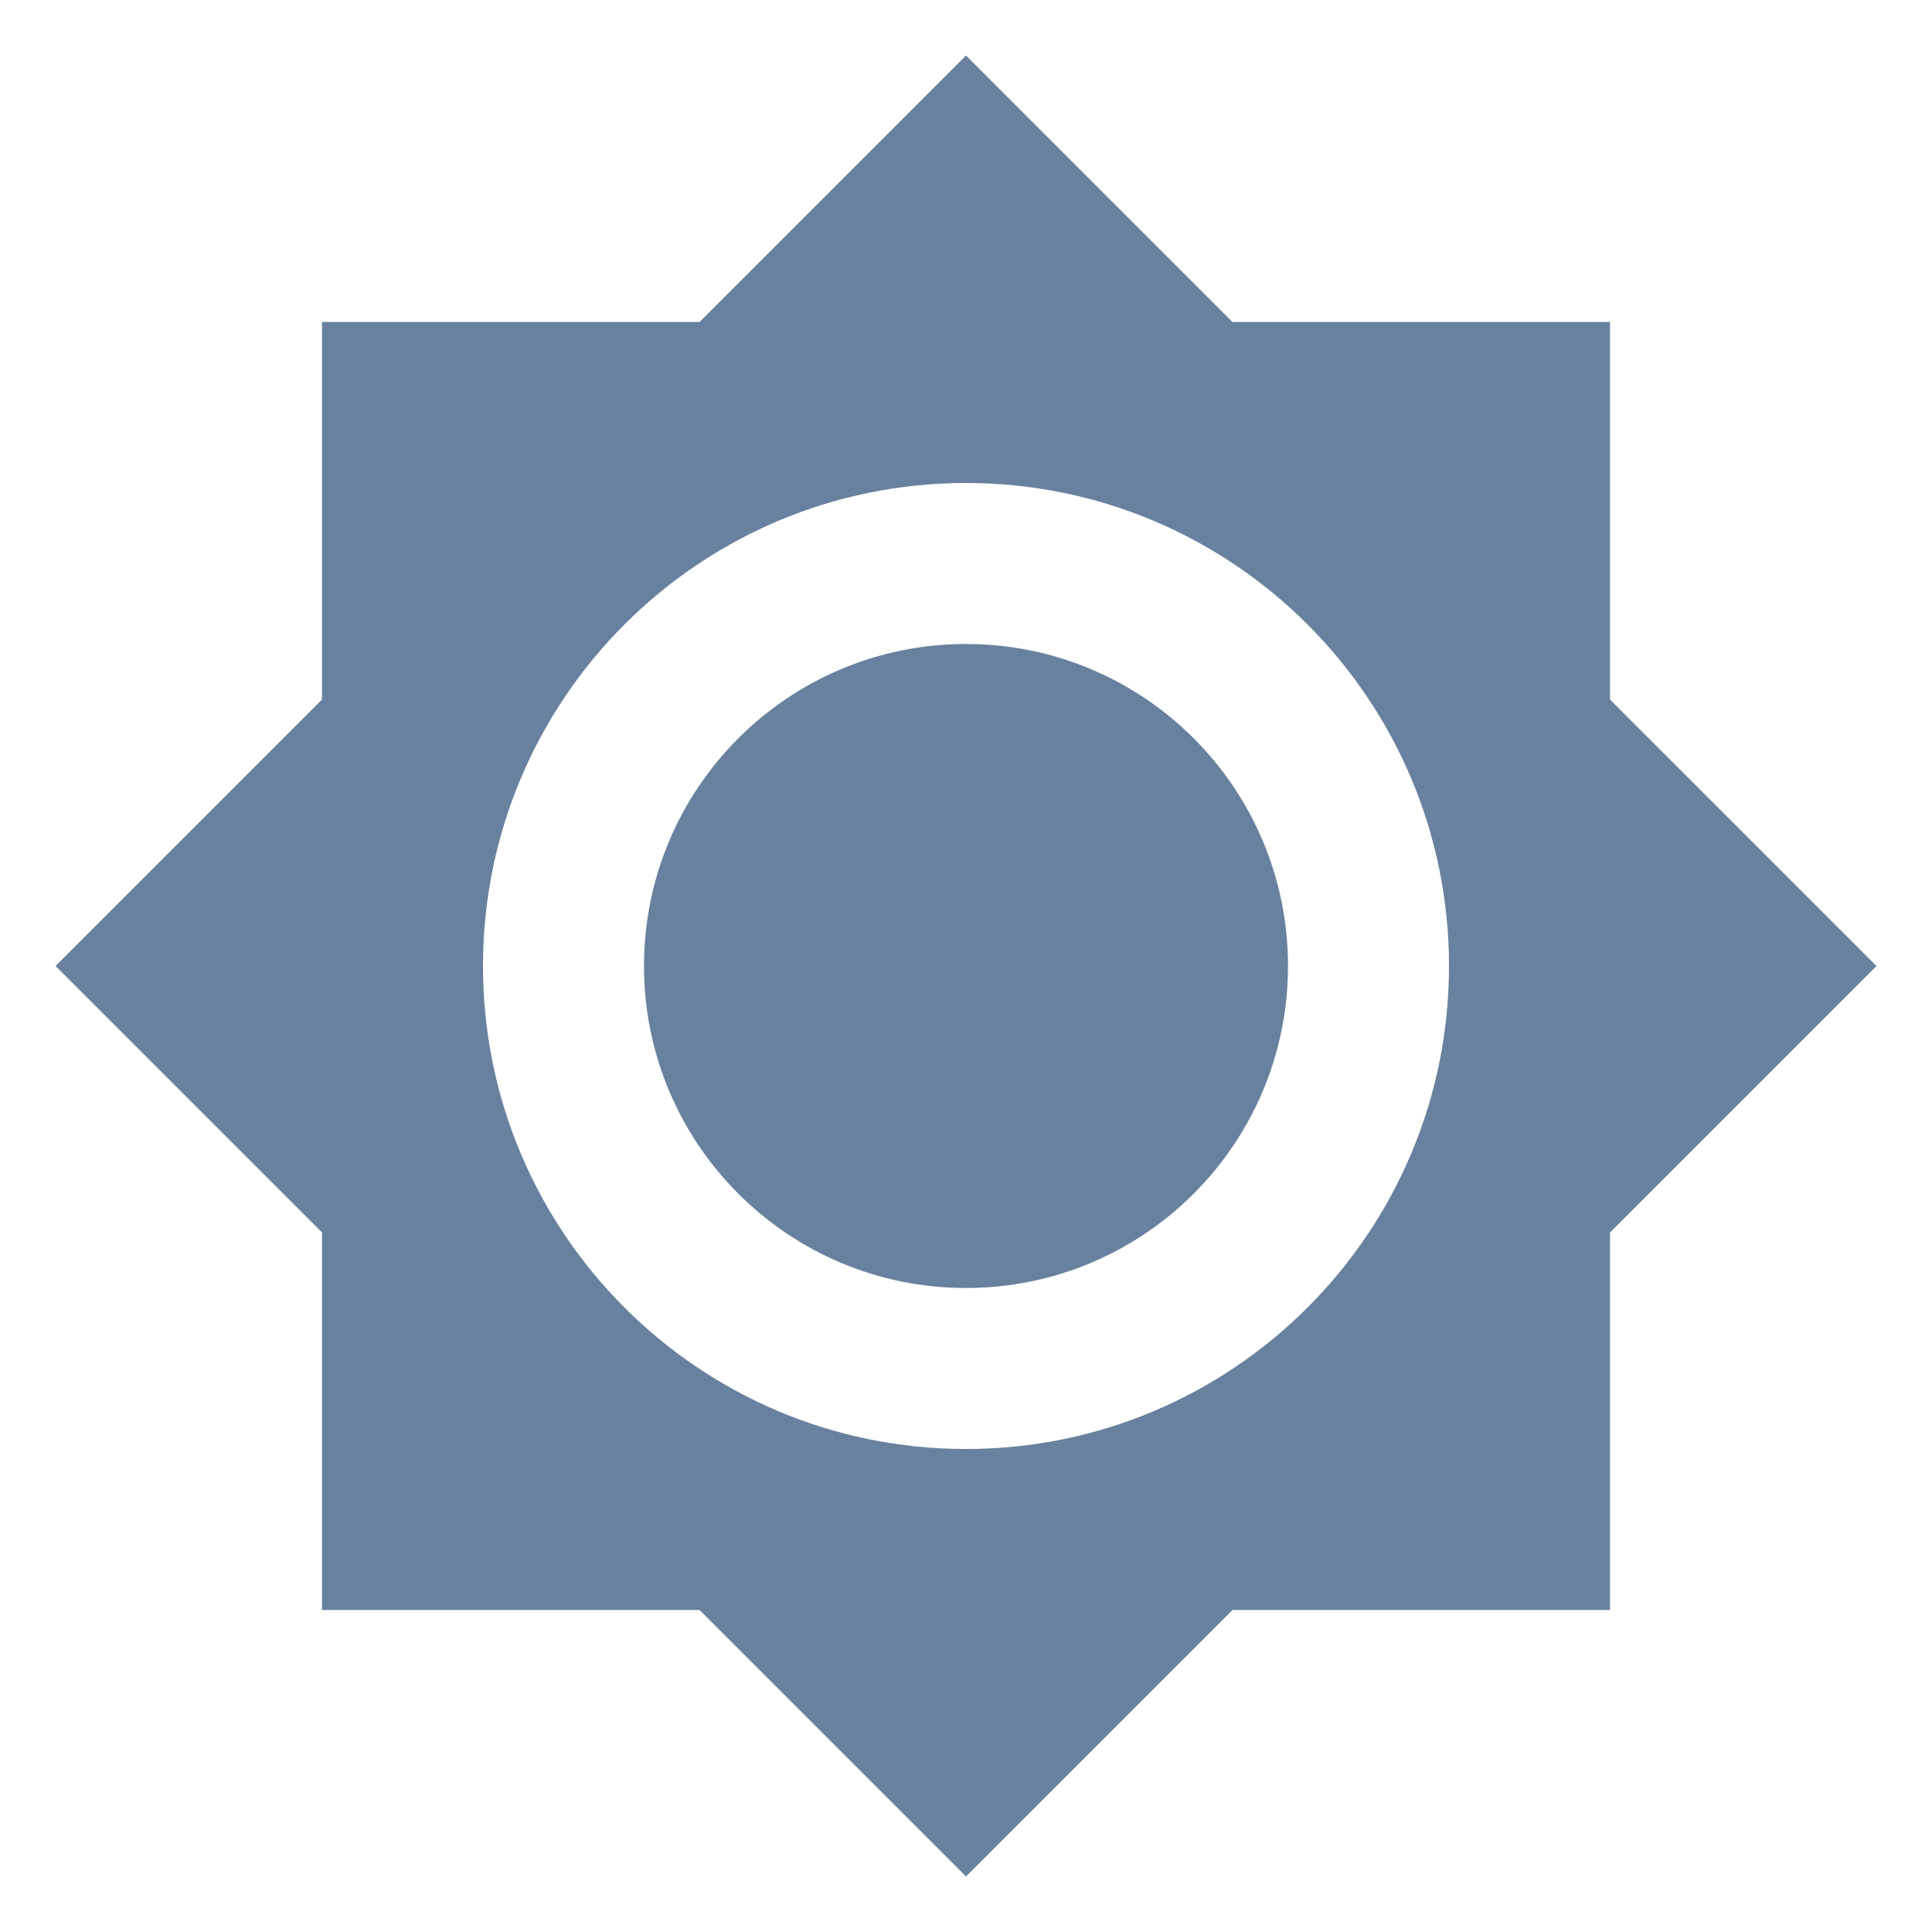
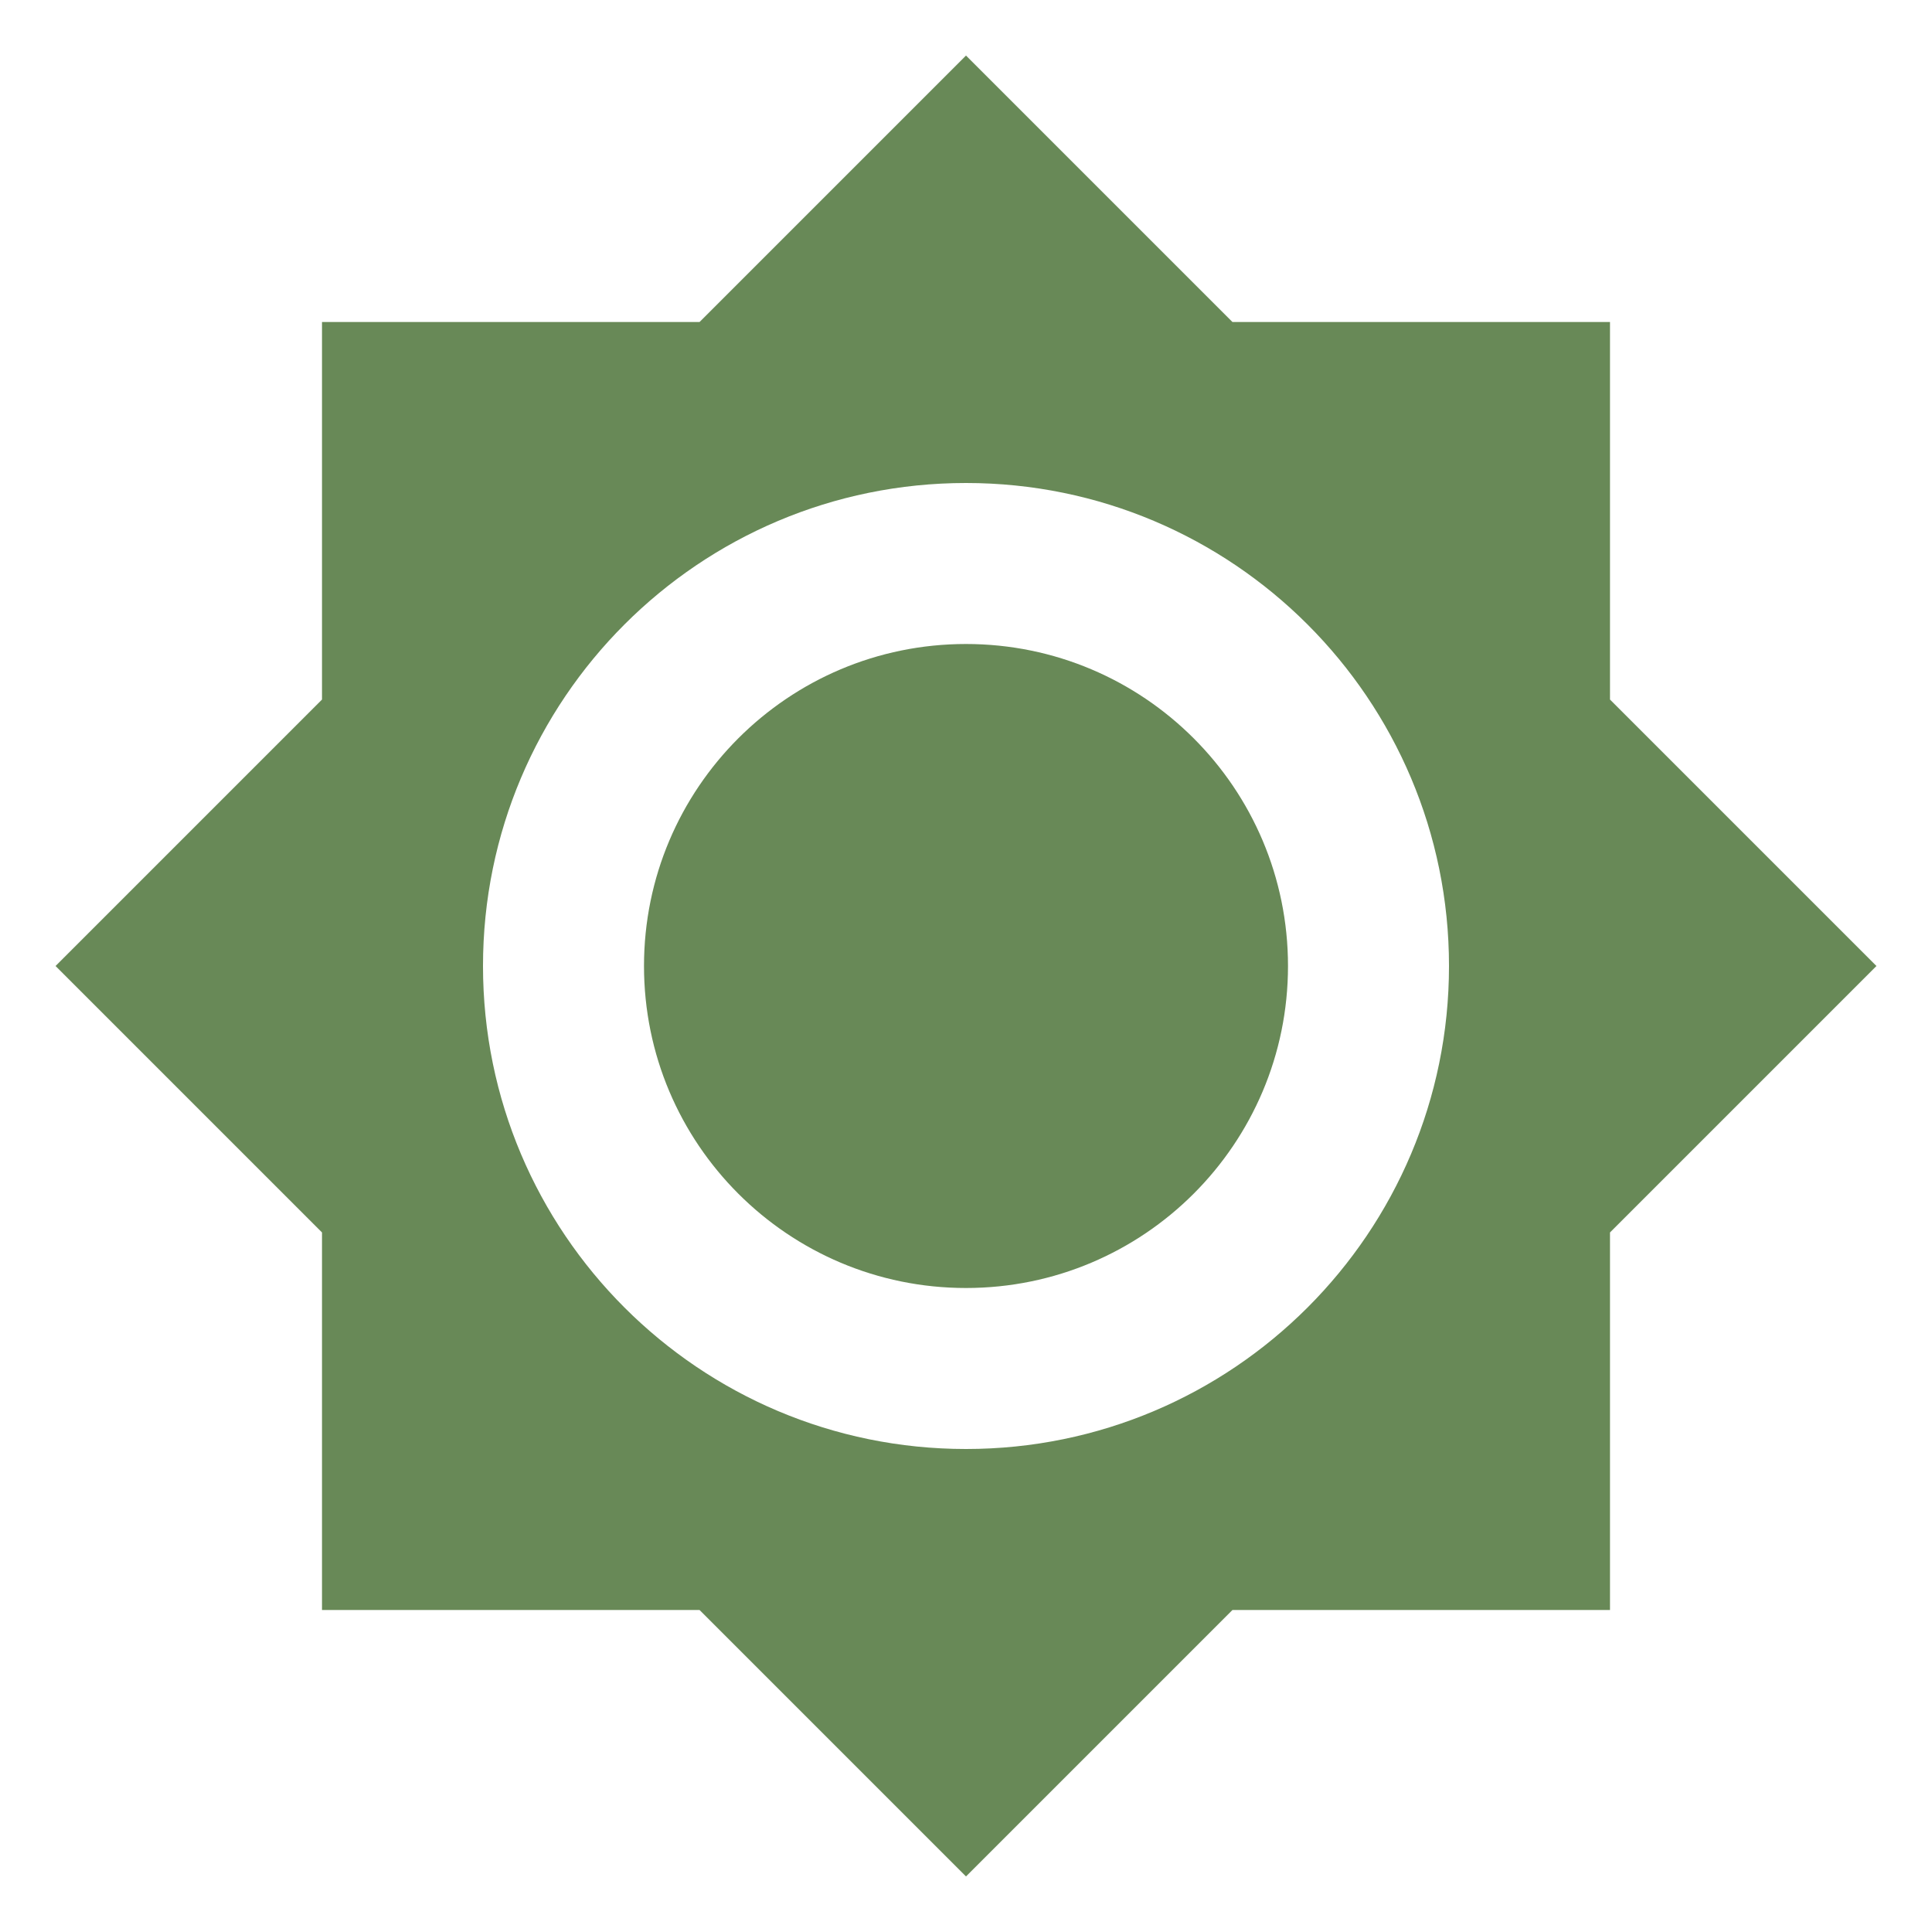
<svg xmlns="http://www.w3.org/2000/svg" viewBox="0 0 24 24">
-   <path d="M12,8A4,4 0 0,0 8,12A4,4 0 0,0 12,16A4,4 0 0,0 16,12A4,4 0 0,0 12,8M12,18A6,6 0 0,1 6,12A6,6 0 0,1 12,6A6,6 0 0,1 18,12A6,6 0 0,1 12,18M20,8.69V4H15.31L12,0.69L8.69,4H4V8.69L0.69,12L4,15.31V20H8.69L12,23.31L15.31,20H20V15.31L23.31,12L20,8.69Z" fill="#68819E" />
+   <path d="M12,8A4,4 0 0,0 8,12A4,4 0 0,0 12,16A4,4 0 0,0 16,12A4,4 0 0,0 12,8M12,18A6,6 0 0,1 6,12A6,6 0 0,1 12,6A6,6 0 0,1 18,12A6,6 0 0,1 12,18M20,8.69V4H15.31L12,0.69L8.69,4H4V8.69L0.69,12L4,15.31V20H8.69L12,23.31L15.31,20H20V15.31L23.31,12L20,8.69Z" fill="#688957" />
</svg>
